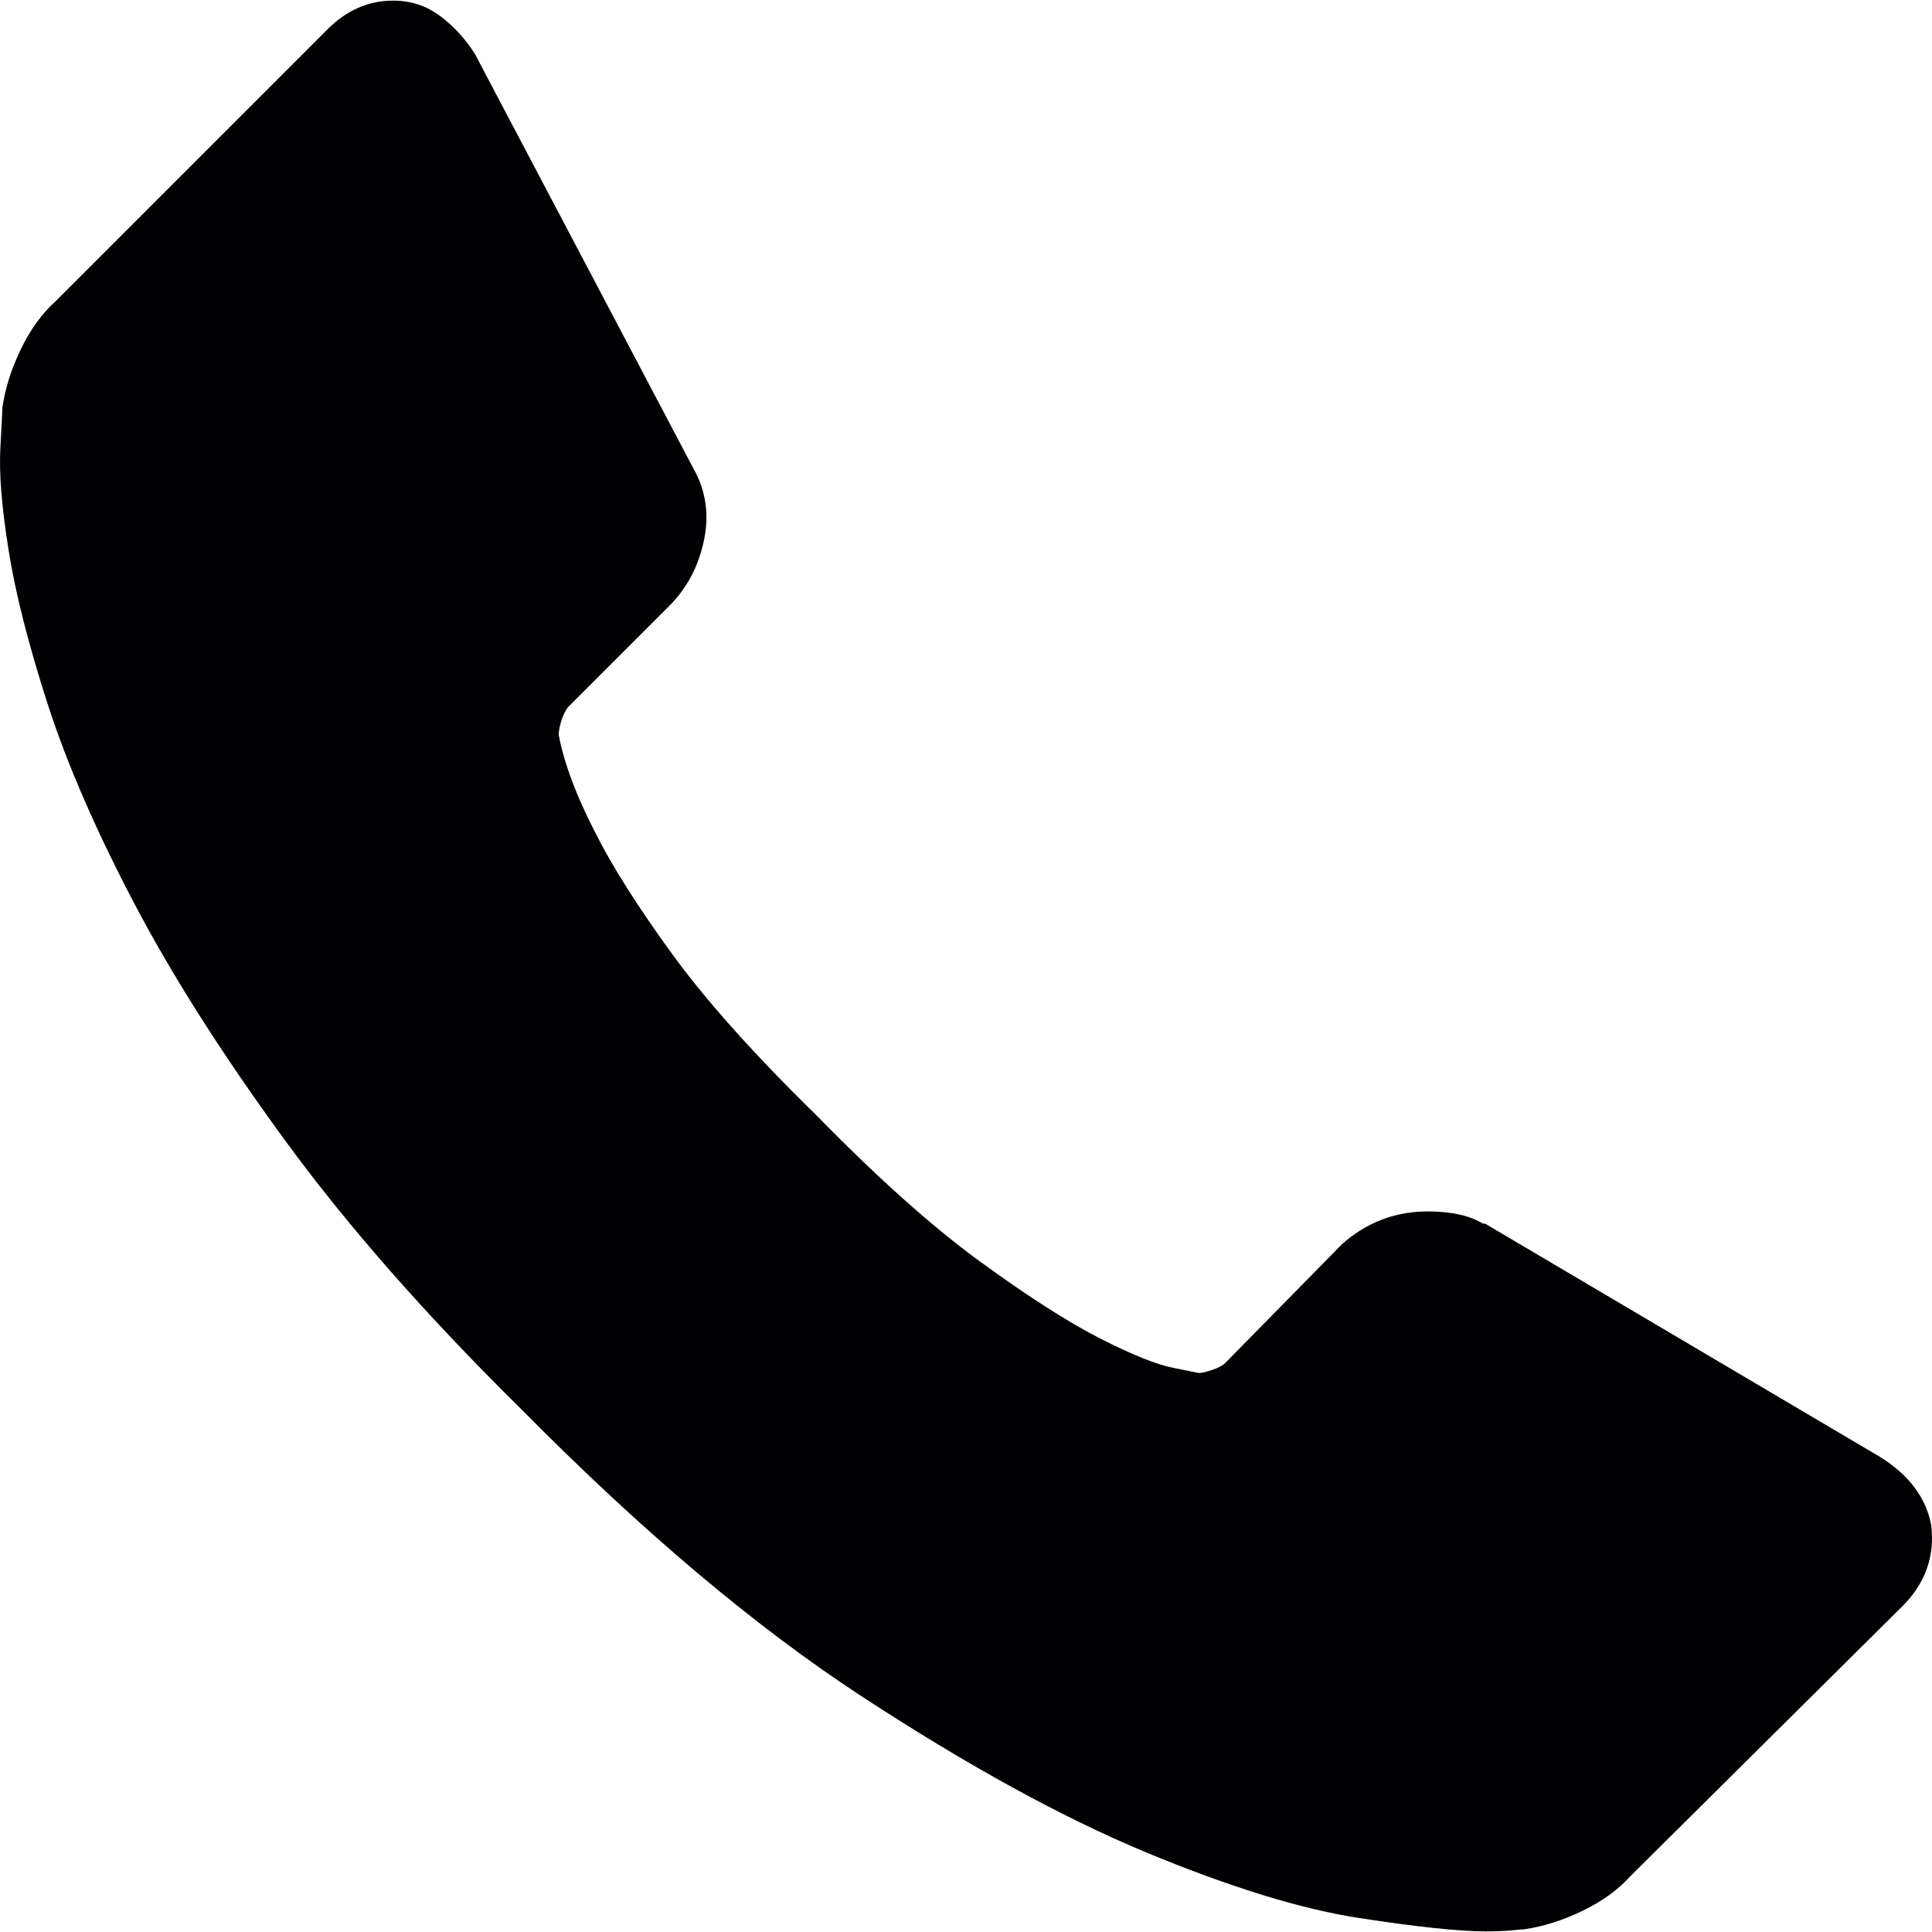
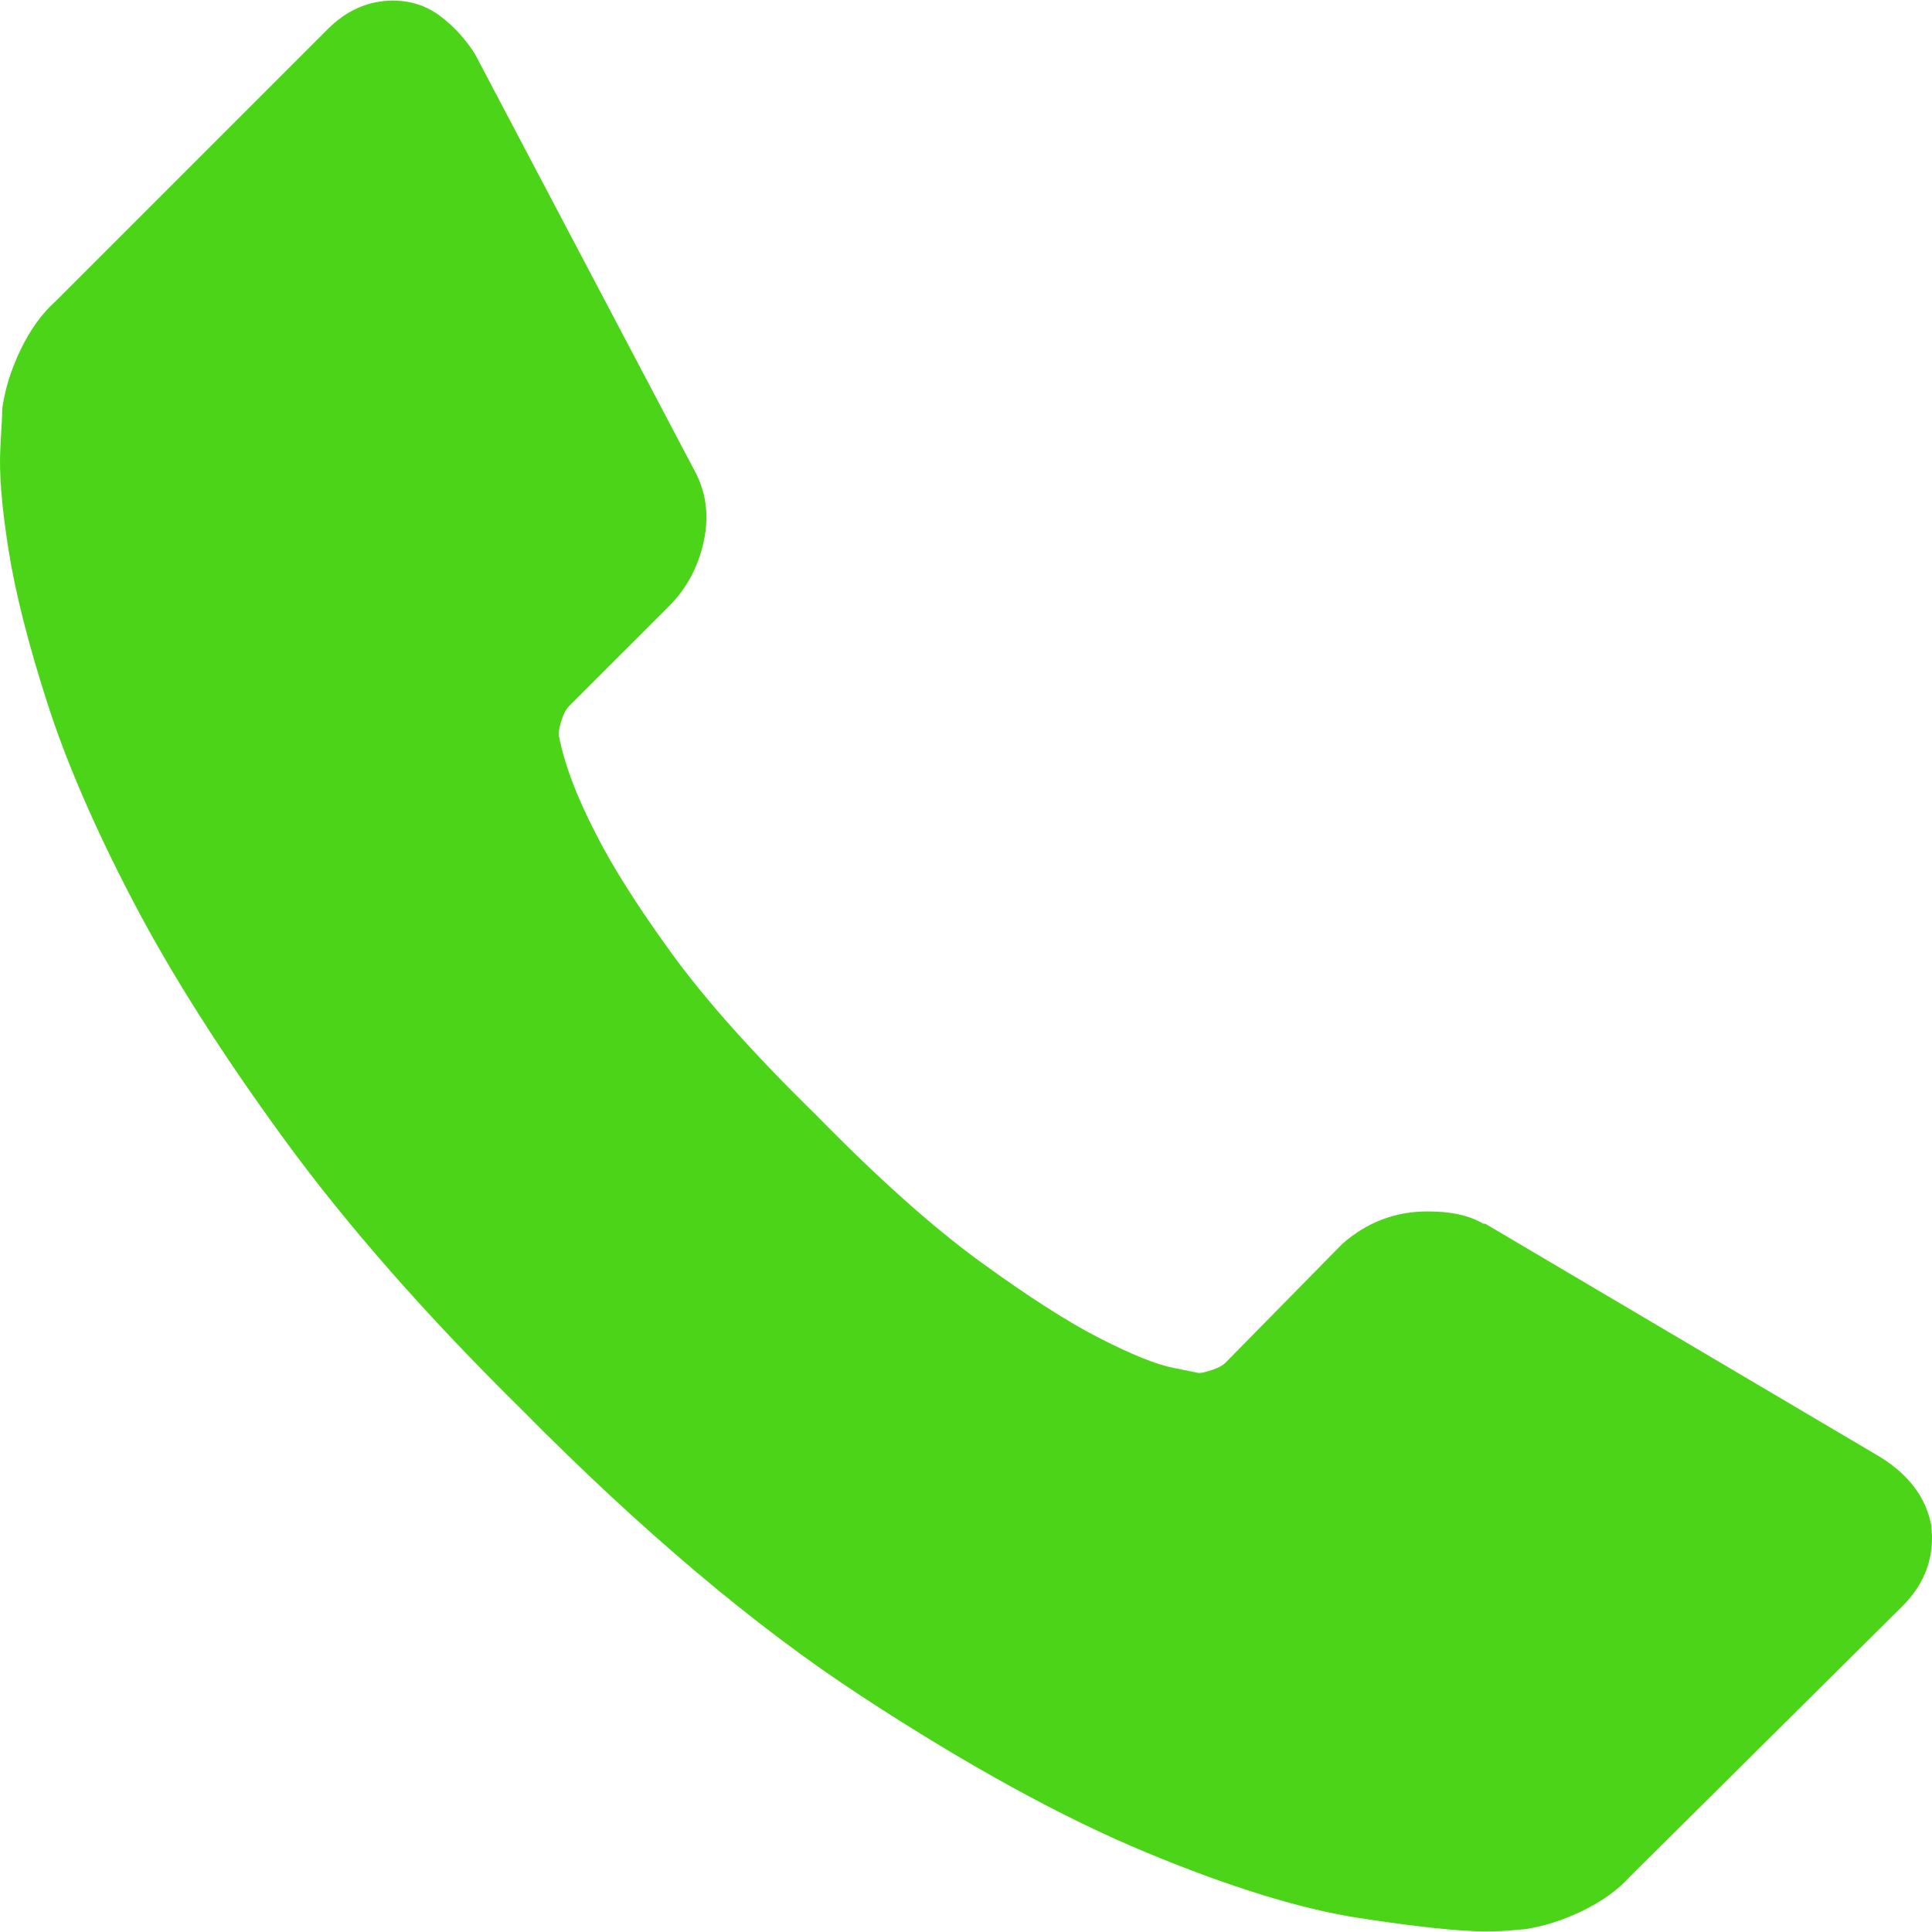
- <svg xmlns="http://www.w3.org/2000/svg" version="1.1" id="Capa_1" x="0px" y="0px" viewBox="0 0 578.106 578.106" style="enable-background:new 0 0 578.106 578.106;" xml:space="preserve">
+ <svg xmlns="http://www.w3.org/2000/svg" fill="#4cd419" version="1.1" id="Capa_1" x="0px" y="0px" viewBox="0 0 578.106 578.106" style="enable-background:new 0 0 578.106 578.106;" xml:space="preserve">
  <g>
    <g>
-       <path style="fill:#010002;" d="M577.83,456.128c1.225,9.385-1.635,17.545-8.568,24.48l-81.396,80.781    c-3.672,4.08-8.465,7.551-14.381,10.404c-5.916,2.857-11.729,4.693-17.439,5.508c-0.408,0-1.635,0.105-3.676,0.309    c-2.037,0.203-4.689,0.307-7.953,0.307c-7.754,0-20.301-1.326-37.641-3.979s-38.555-9.182-63.645-19.584    c-25.096-10.404-53.553-26.012-85.376-46.818c-31.823-20.805-65.688-49.367-101.592-85.68    c-28.56-28.152-52.224-55.08-70.992-80.783c-18.768-25.705-33.864-49.471-45.288-71.299    c-11.425-21.828-19.993-41.616-25.705-59.364S4.59,177.362,2.55,164.51s-2.856-22.95-2.448-30.294    c0.408-7.344,0.612-11.424,0.612-12.24c0.816-5.712,2.652-11.526,5.508-17.442s6.324-10.71,10.404-14.382L98.022,8.756    c5.712-5.712,12.24-8.568,19.584-8.568c5.304,0,9.996,1.53,14.076,4.59s7.548,6.834,10.404,11.322l65.484,124.236    c3.672,6.528,4.692,13.668,3.06,21.42c-1.632,7.752-5.1,14.28-10.404,19.584l-29.988,29.988c-0.816,0.816-1.53,2.142-2.142,3.978    s-0.918,3.366-0.918,4.59c1.632,8.568,5.304,18.36,11.016,29.376c4.896,9.792,12.444,21.726,22.644,35.802    s24.684,30.293,43.452,48.653c18.36,18.77,34.68,33.354,48.96,43.76c14.277,10.4,26.215,18.053,35.803,22.949    c9.588,4.896,16.932,7.854,22.031,8.871l7.648,1.531c0.816,0,2.145-0.307,3.979-0.918c1.836-0.613,3.162-1.326,3.979-2.143    l34.883-35.496c7.348-6.527,15.912-9.791,25.705-9.791c6.938,0,12.443,1.223,16.523,3.672h0.611l118.115,69.768    C571.098,441.238,576.197,447.968,577.83,456.128z" />
+       <path style="fill:#4cd419;" d="M577.83,456.128c1.225,9.385-1.635,17.545-8.568,24.48l-81.396,80.781    c-3.672,4.08-8.465,7.551-14.381,10.404c-5.916,2.857-11.729,4.693-17.439,5.508c-0.408,0-1.635,0.105-3.676,0.309    c-2.037,0.203-4.689,0.307-7.953,0.307c-7.754,0-20.301-1.326-37.641-3.979s-38.555-9.182-63.645-19.584    c-25.096-10.404-53.553-26.012-85.376-46.818c-31.823-20.805-65.688-49.367-101.592-85.68    c-28.56-28.152-52.224-55.08-70.992-80.783c-18.768-25.705-33.864-49.471-45.288-71.299    c-11.425-21.828-19.993-41.616-25.705-59.364S4.59,177.362,2.55,164.51s-2.856-22.95-2.448-30.294    c0.408-7.344,0.612-11.424,0.612-12.24c0.816-5.712,2.652-11.526,5.508-17.442s6.324-10.71,10.404-14.382L98.022,8.756    c5.712-5.712,12.24-8.568,19.584-8.568c5.304,0,9.996,1.53,14.076,4.59s7.548,6.834,10.404,11.322l65.484,124.236    c3.672,6.528,4.692,13.668,3.06,21.42c-1.632,7.752-5.1,14.28-10.404,19.584l-29.988,29.988c-0.816,0.816-1.53,2.142-2.142,3.978    s-0.918,3.366-0.918,4.59c1.632,8.568,5.304,18.36,11.016,29.376c4.896,9.792,12.444,21.726,22.644,35.802    s24.684,30.293,43.452,48.653c18.36,18.77,34.68,33.354,48.96,43.76c14.277,10.4,26.215,18.053,35.803,22.949    c9.588,4.896,16.932,7.854,22.031,8.871l7.648,1.531c0.816,0,2.145-0.307,3.979-0.918c1.836-0.613,3.162-1.326,3.979-2.143    l34.883-35.496c7.348-6.527,15.912-9.791,25.705-9.791c6.938,0,12.443,1.223,16.523,3.672h0.611l118.115,69.768    C571.098,441.238,576.197,447.968,577.83,456.128z" />
    </g>
  </g>
  <g>
</g>
  <g>
</g>
  <g>
</g>
  <g>
</g>
  <g>
</g>
  <g>
</g>
  <g>
</g>
  <g>
</g>
  <g>
</g>
  <g>
</g>
  <g>
</g>
  <g>
</g>
  <g>
</g>
  <g>
</g>
  <g>
</g>
</svg>
